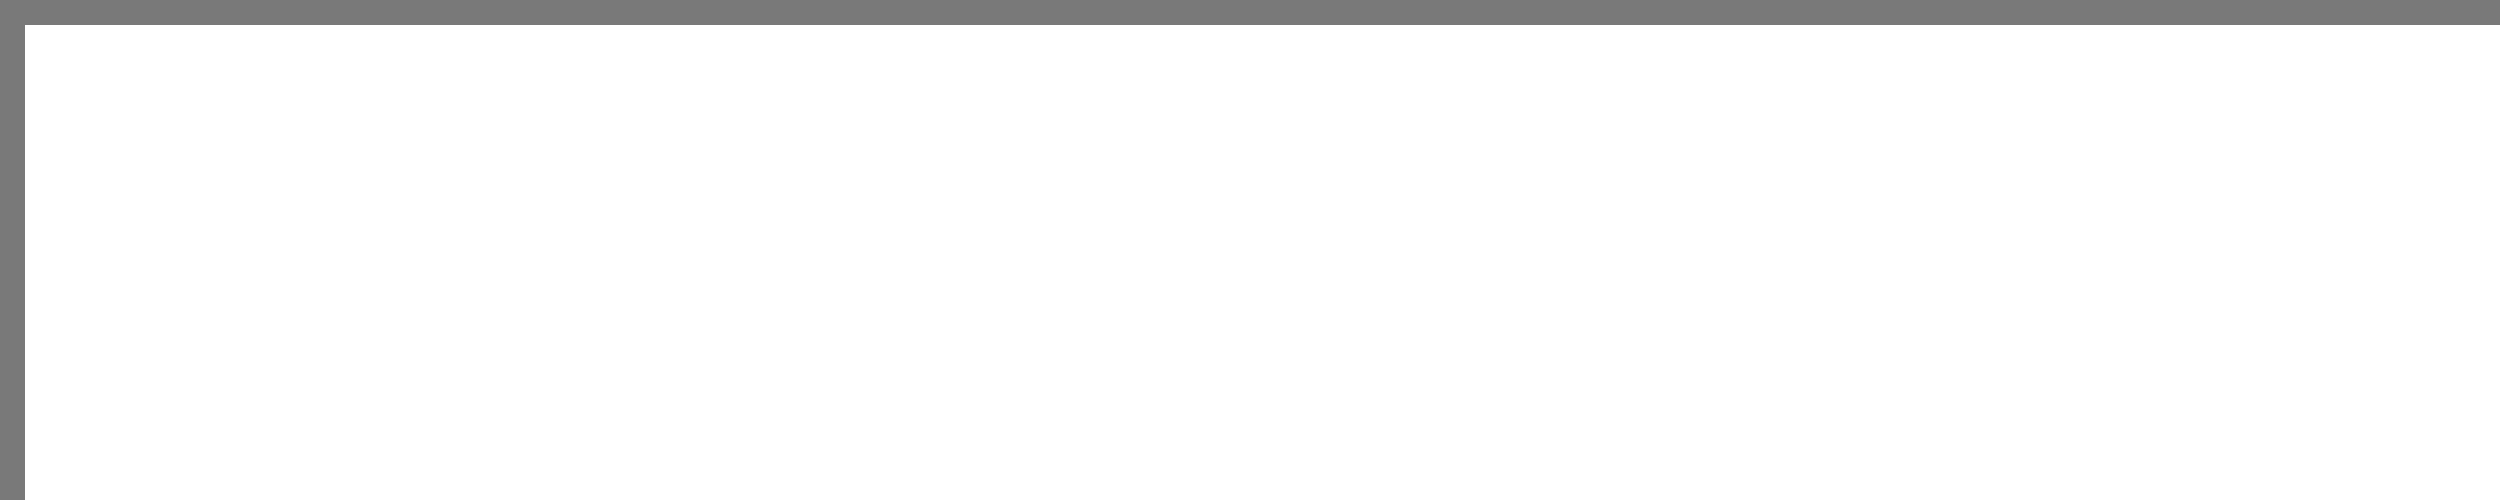
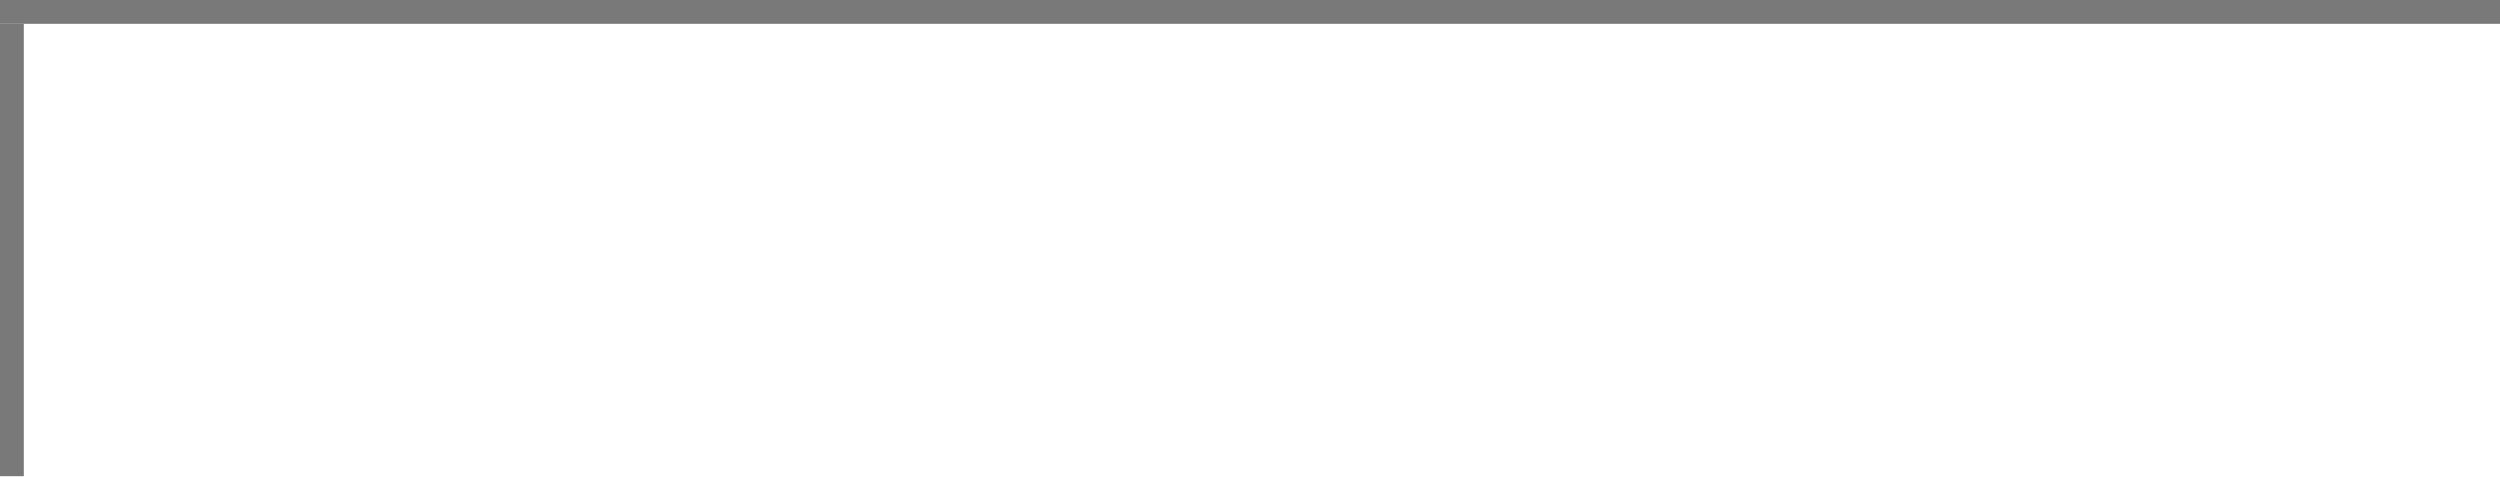
- <svg xmlns="http://www.w3.org/2000/svg" version="1.1" width="100px" height="20px" viewBox="106 89 100 20">
-   <path d="M 1 1  L 100 1  L 100 20  L 1 20  L 1 1  Z " fill-rule="nonzero" fill="rgba(255, 255, 255, 1)" stroke="none" transform="matrix(1 0 0 1 106 89 )" class="fill" />
-   <path d="M 0.5 1  L 0.5 20  " stroke-width="1" stroke-dasharray="0" stroke="rgba(121, 121, 121, 1)" fill="none" transform="matrix(1 0 0 1 106 89 )" class="stroke" />
-   <path d="M 0 0.5  L 100 0.5  " stroke-width="1" stroke-dasharray="0" stroke="rgba(121, 121, 121, 1)" fill="none" transform="matrix(1 0 0 1 106 89 )" class="stroke" />
+ <svg xmlns="http://www.w3.org/2000/svg" version="1.1" width="105px" height="20px" viewBox="917 69 105 20">
+   <path d="M 1 1  L 105 1  L 105 20  L 1 20  L 1 1  Z " fill-rule="nonzero" fill="rgba(255, 255, 255, 1)" stroke="none" transform="matrix(1 0 0 1 917 69 )" class="fill" />
+   <path d="M 0.5 1  L 0.5 20  " stroke-width="1" stroke-dasharray="0" stroke="rgba(121, 121, 121, 1)" fill="none" transform="matrix(1 0 0 1 917 69 )" class="stroke" />
+   <path d="M 0 0.5  L 105 0.5  " stroke-width="1" stroke-dasharray="0" stroke="rgba(121, 121, 121, 1)" fill="none" transform="matrix(1 0 0 1 917 69 )" class="stroke" />
</svg>
